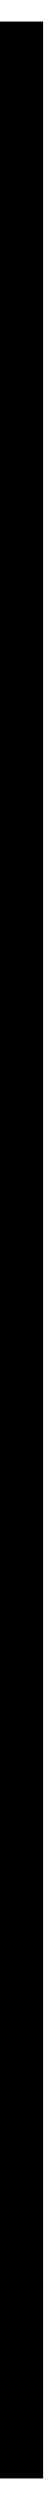
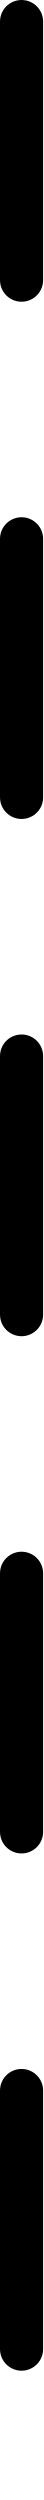
<svg xmlns="http://www.w3.org/2000/svg" width="1" height="58" viewBox="0 0 1 58" fill="none">
-   <line x1="0.5" y1="0.5" x2="0.5" y2="57.5" stroke="black" strokeLinecap="round" strokeDasharray="6 6" />
+   <line x1="0.5" y1="0.5" x2="0.5" y2="57.5" stroke="black" stroke-linecap="round" stroke-dasharray="6 6" />
</svg>
